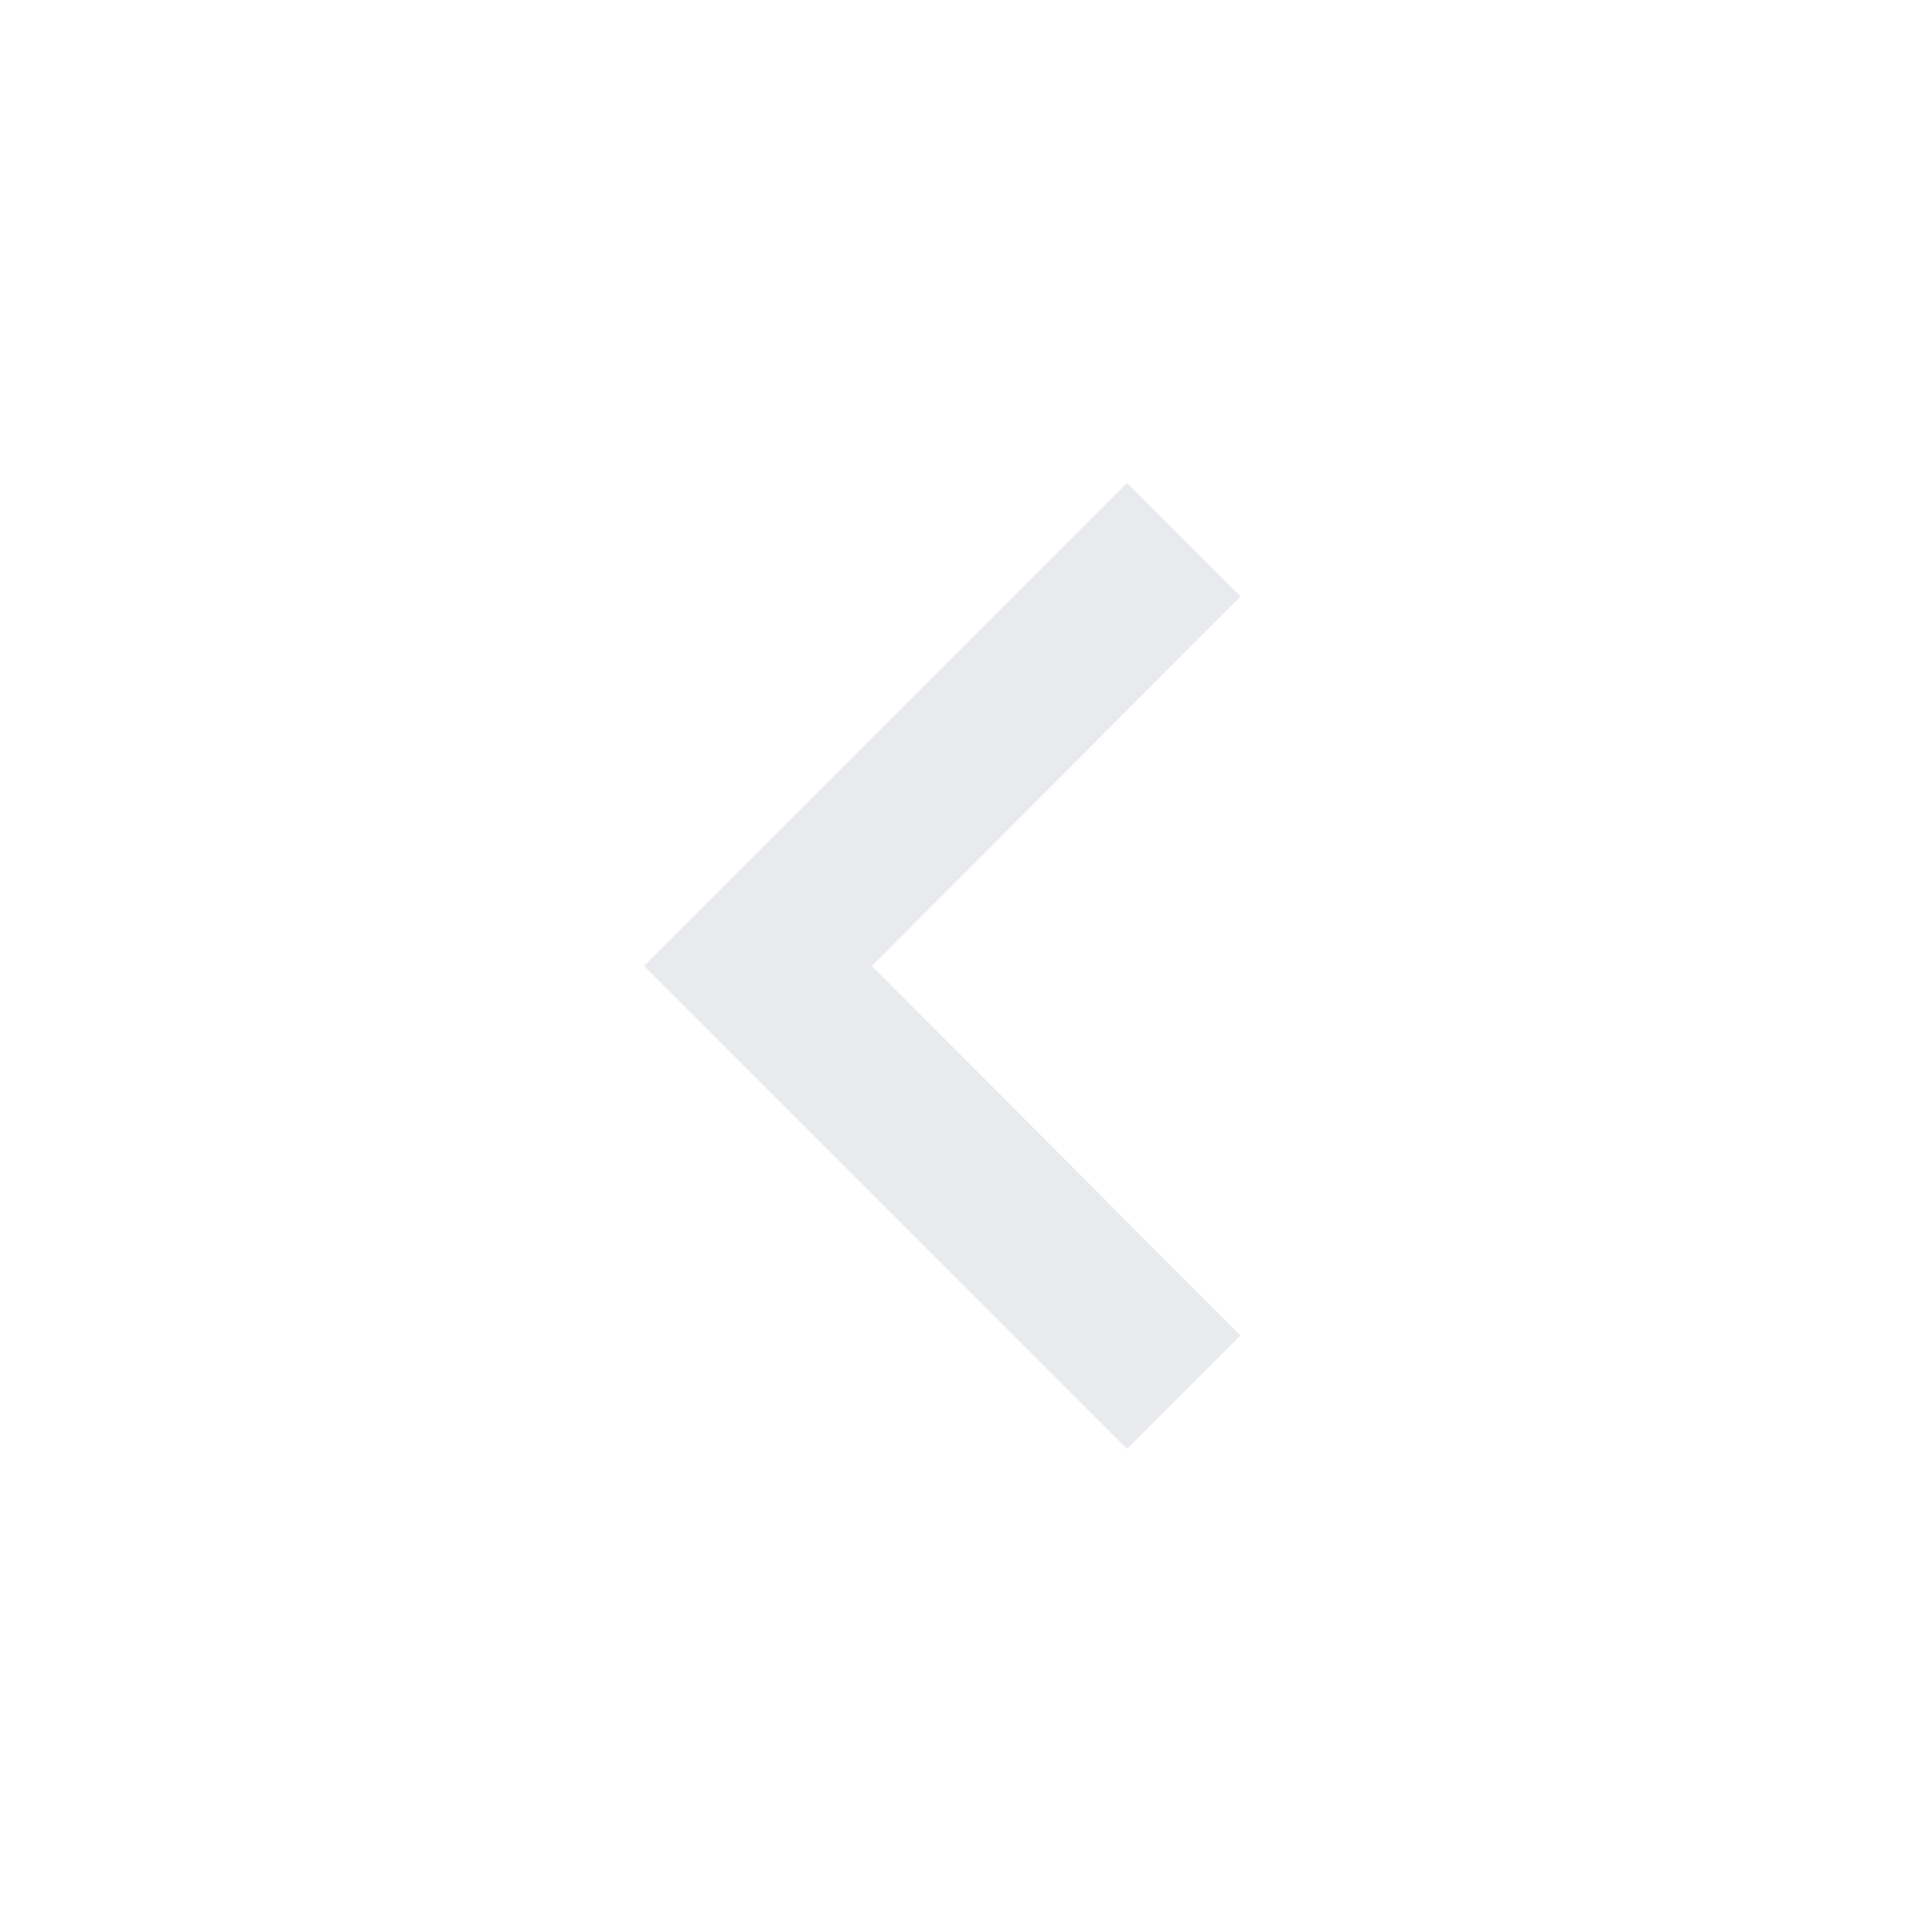
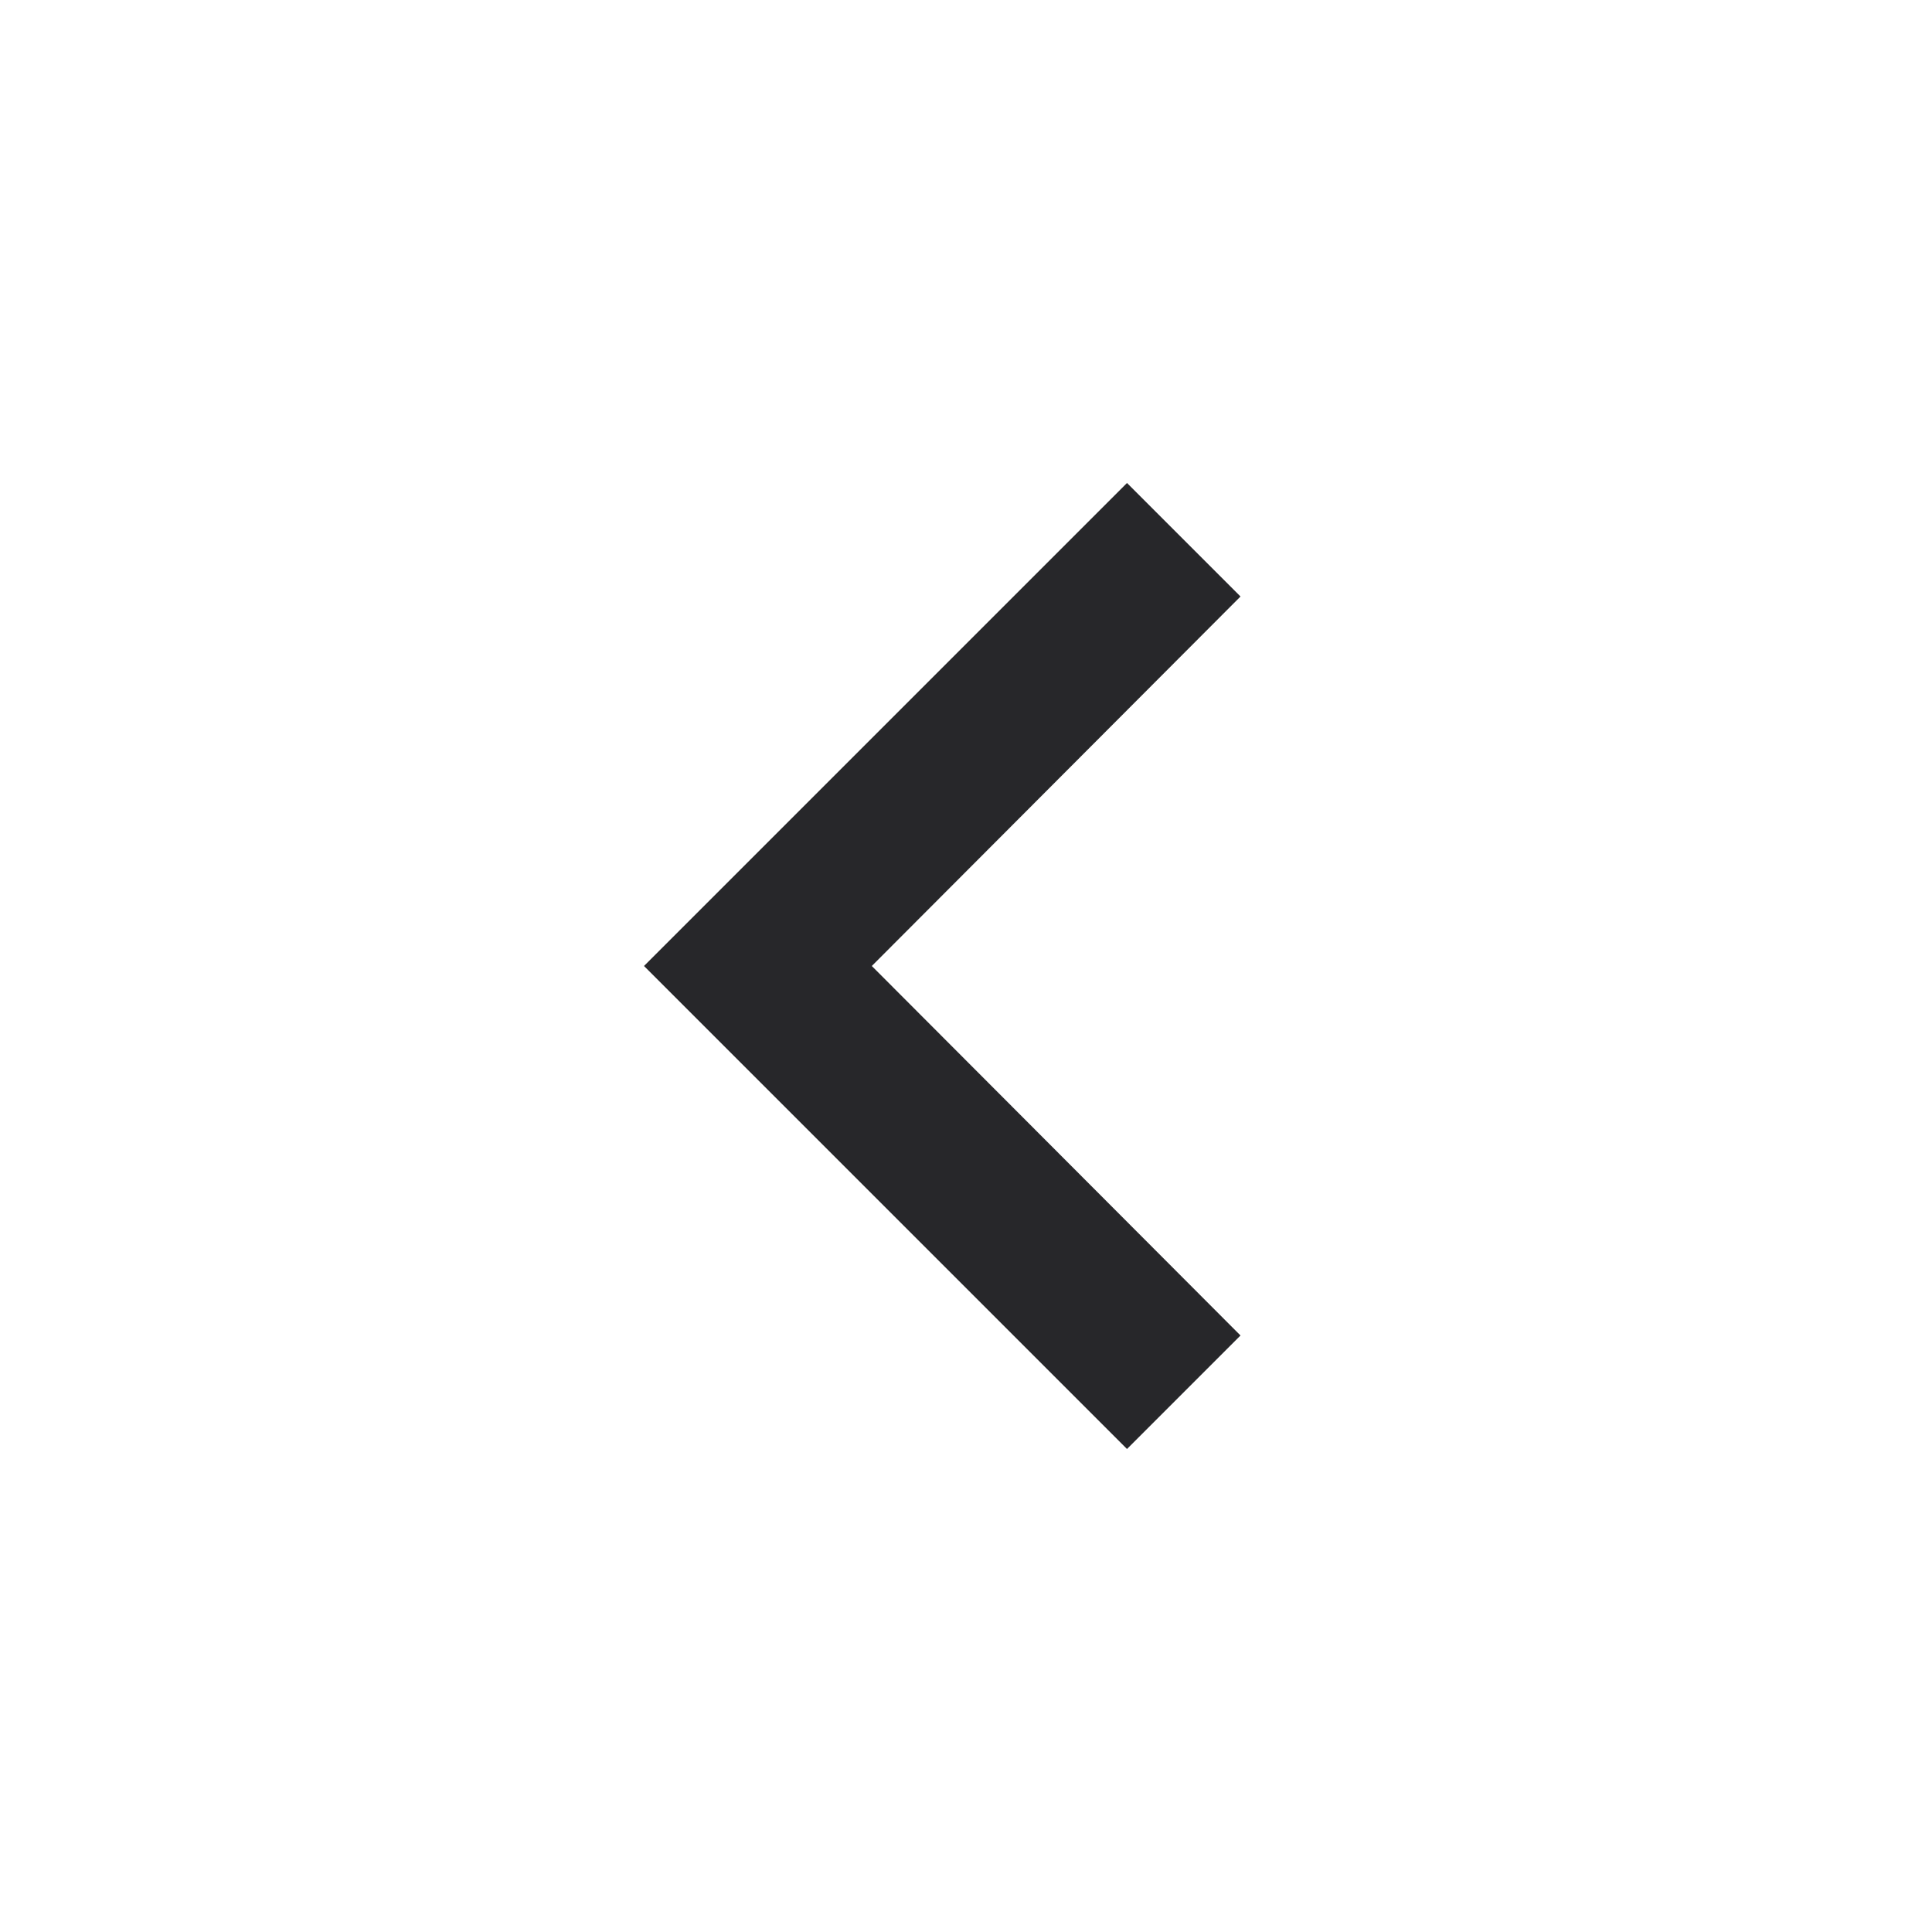
- <svg xmlns="http://www.w3.org/2000/svg" height="24px" viewBox="0 0 24 24" width="24px" fill="#e8eaed">
+ <svg xmlns="http://www.w3.org/2000/svg" height="24px" viewBox="0 0 24 24" width="24px" fill="#27272A">
  <path d="M0 0h24v24H0V0z" fill="none" />
  <path d="M15.41 7.41L14 6l-6 6 6 6 1.41-1.41L10.83 12l4.58-4.59z" />
</svg>
